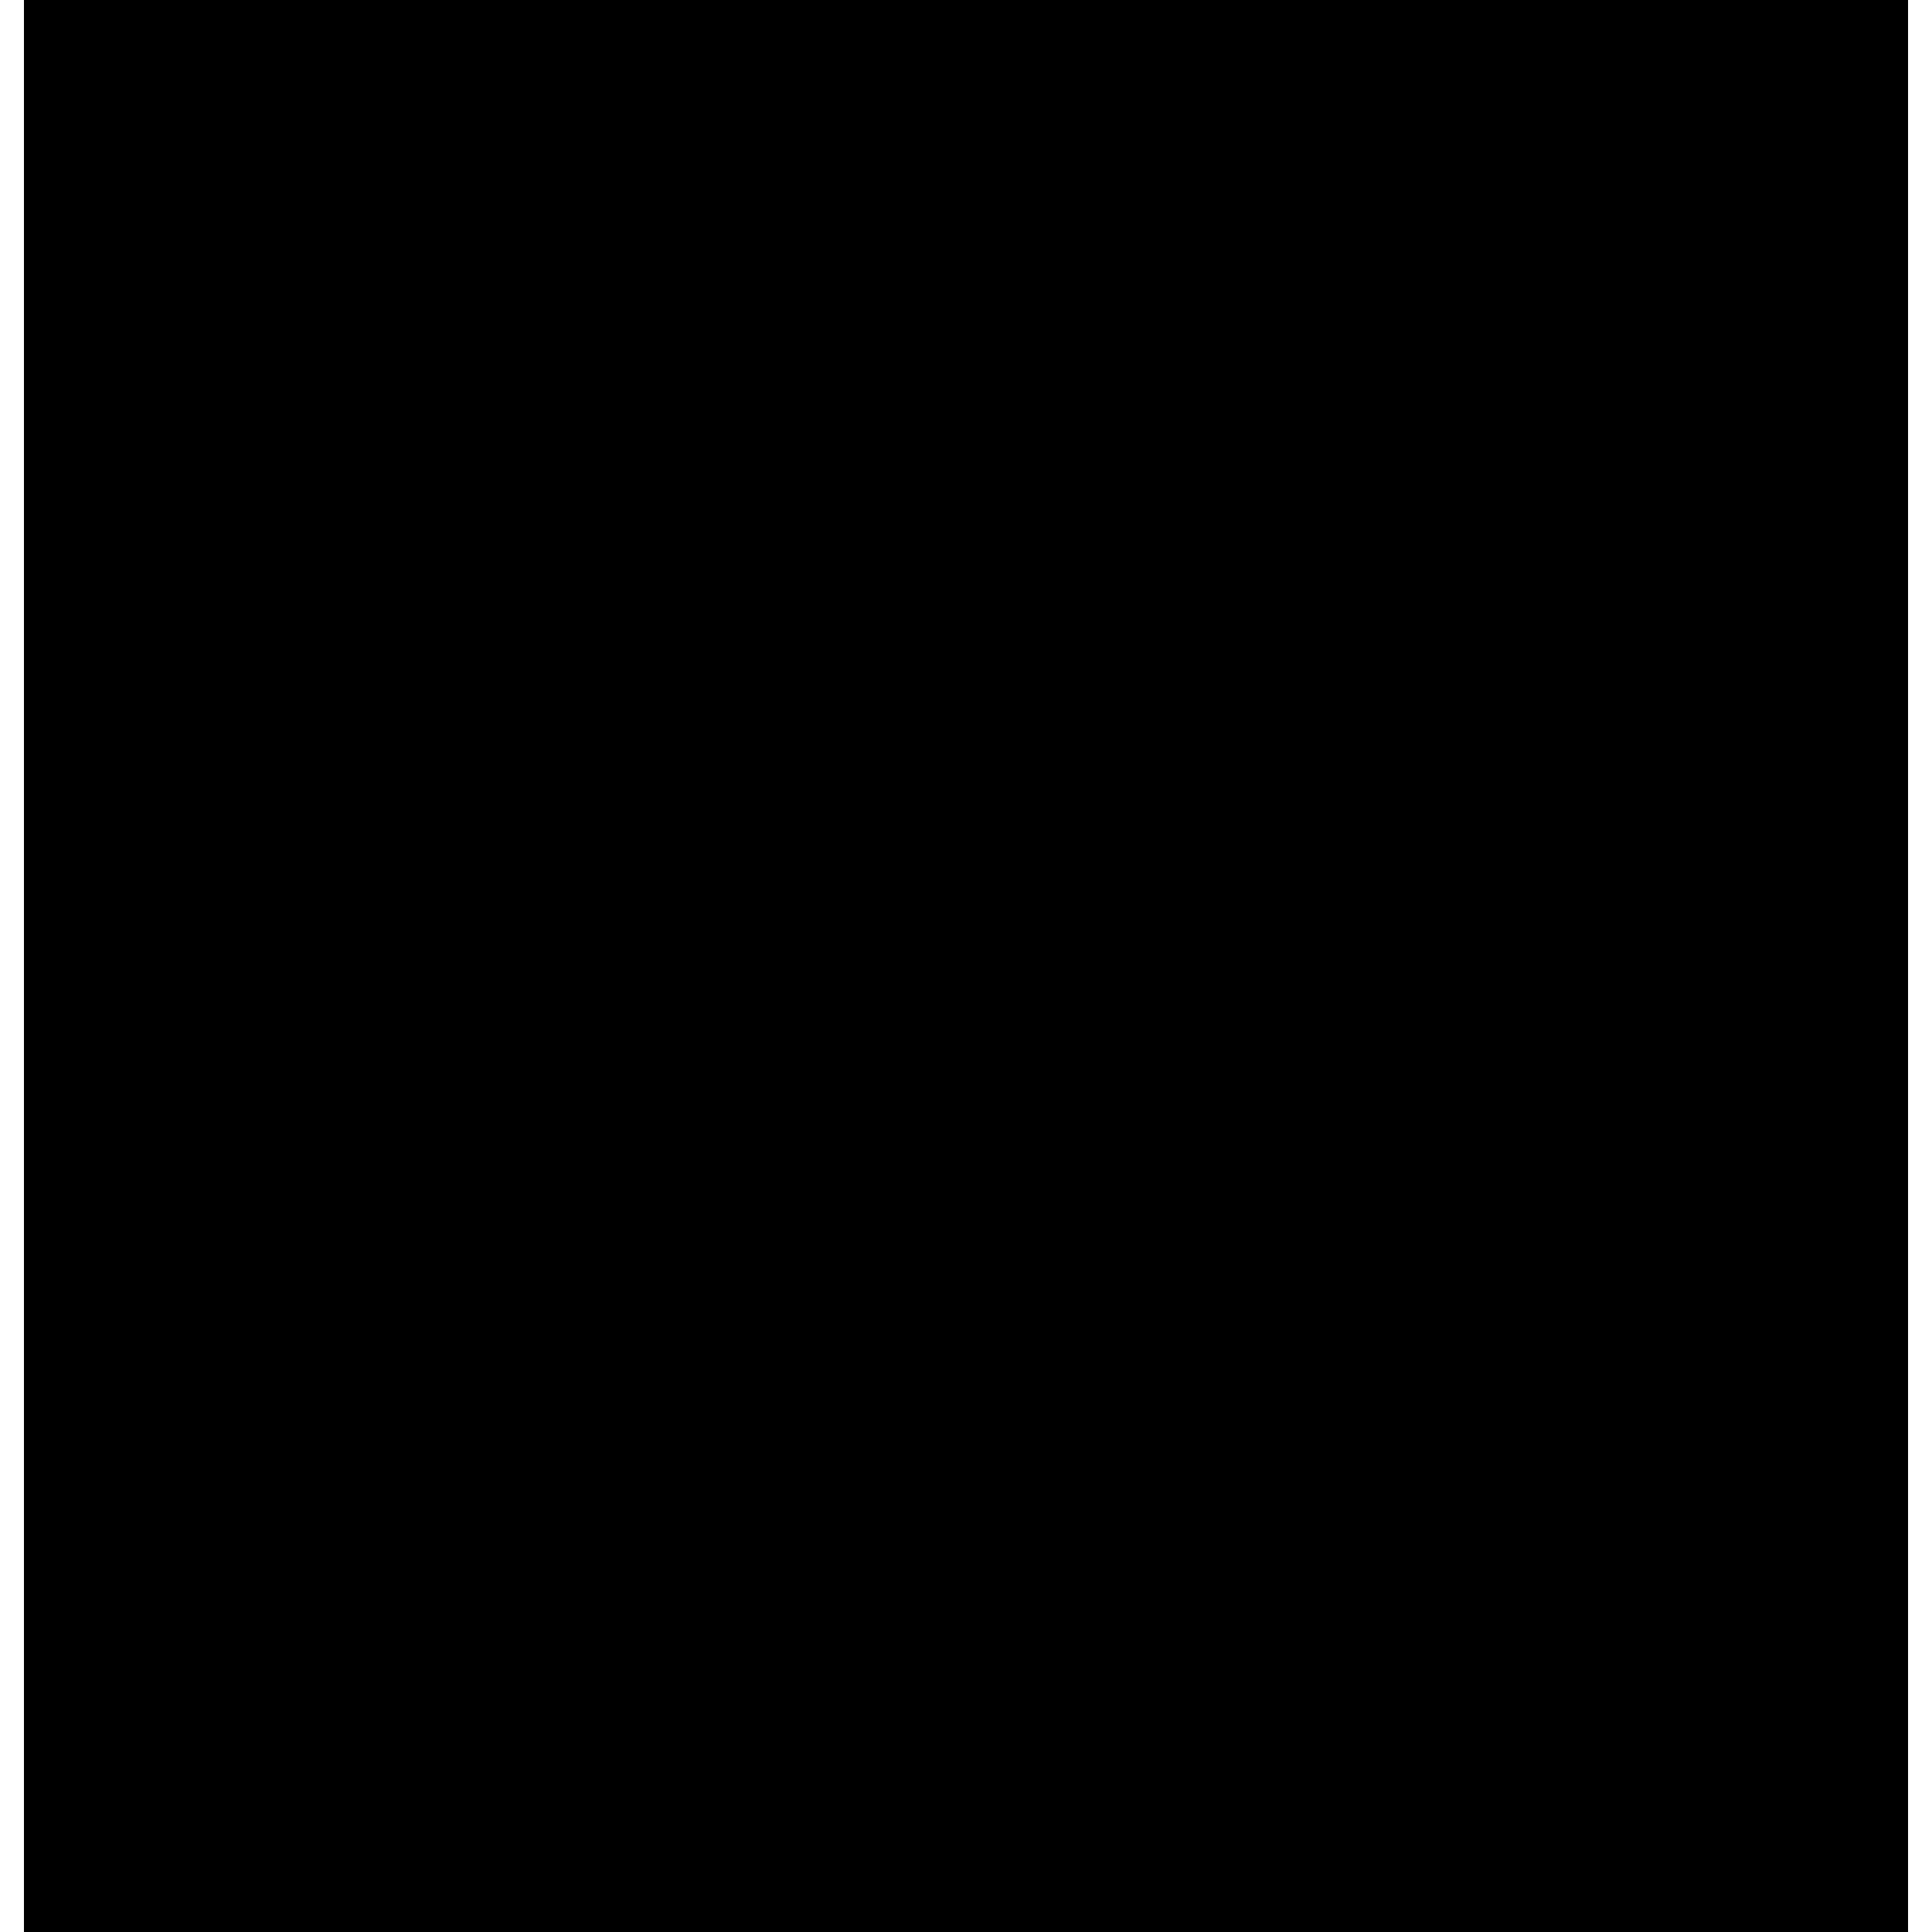
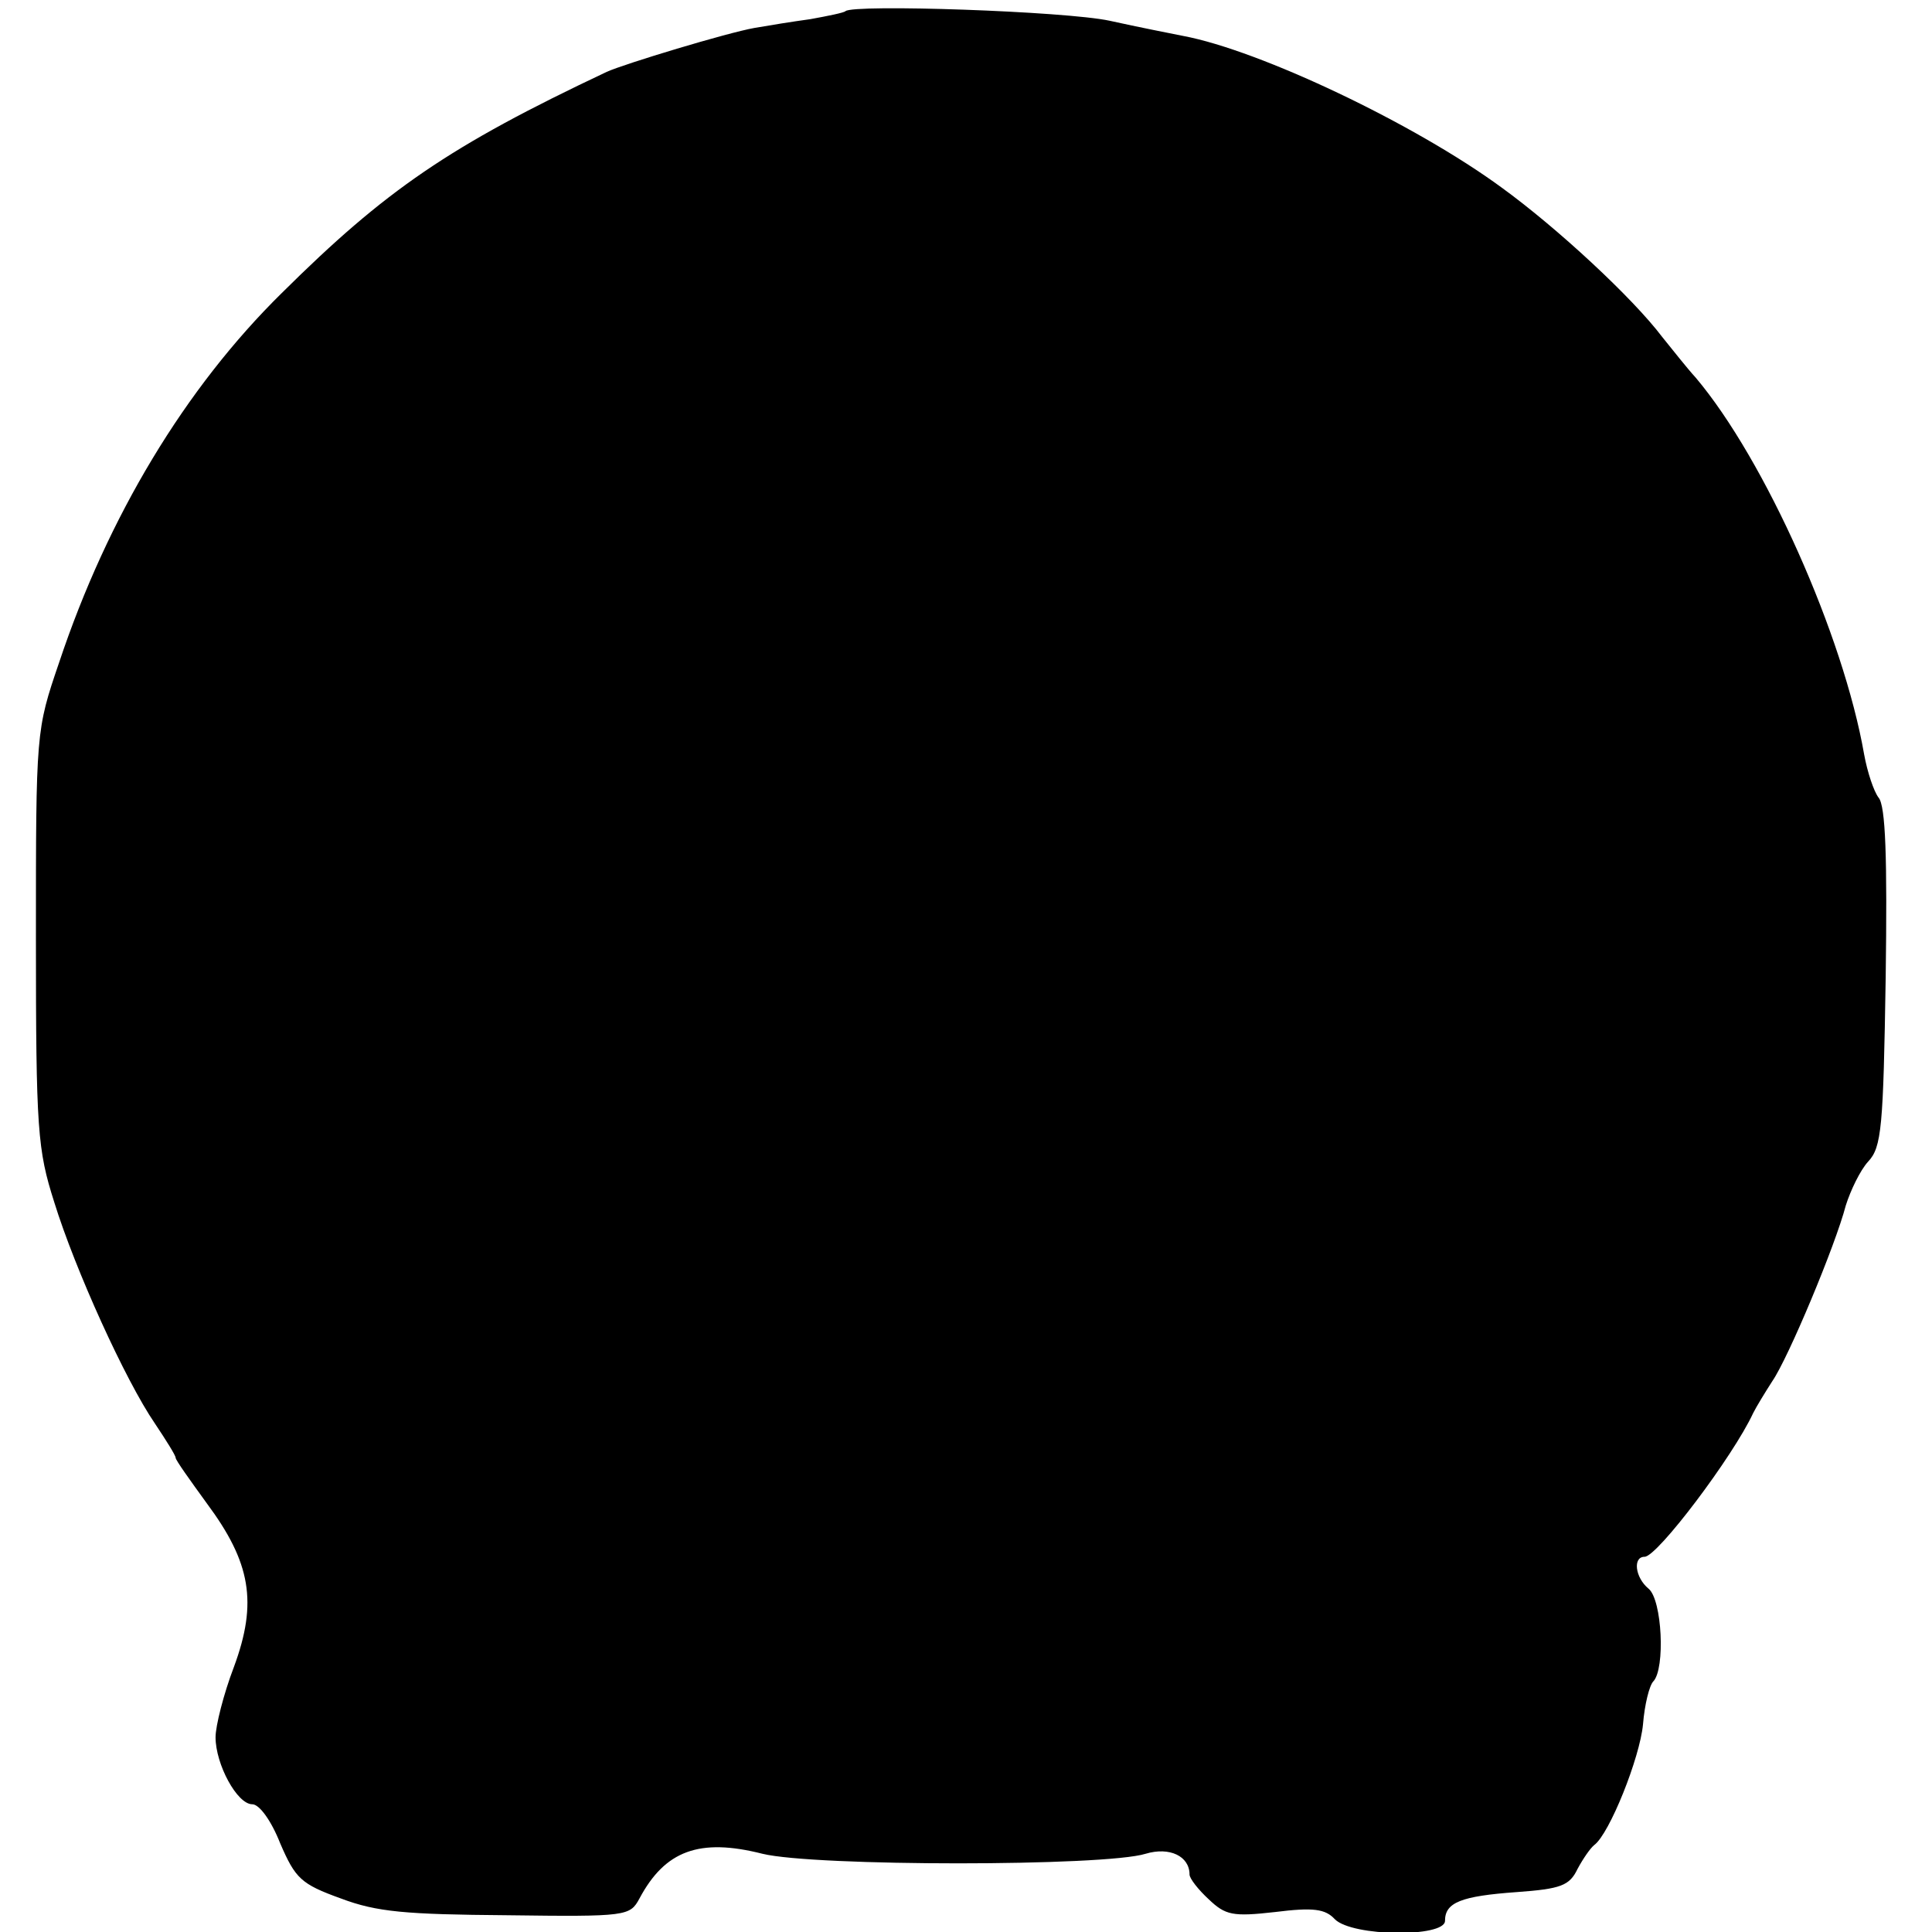
<svg xmlns="http://www.w3.org/2000/svg" version="1.0" width="242pt" height="242pt" viewBox="0 0 242 242" preserveAspectRatio="xMidYMid meet">
  <g transform="translate(0,242) scale(0.1,-0.1)" fill="#000000" stroke="none">
-     <path d="M30 1210 l0 -1210 1180 0 1180 0 0 1210 0 1210 -1180 0 -1180 0 0 -1210z" />
+     <path d="M1059 2406 c-2 -2 -22 -6 -44 -10 -22 -3 -53 -8 -70 -11 -34 -6 -163 -45 -185 -55 -197 -93 -277 -148 -407 -277 -121 -119 -218 -280 -279 -463 -29 -85 -29 -86 -29 -345 0 -241 2 -265 23 -331 26 -84 89 -223 126 -277 14 -21 26 -40 26 -43 0 -3 18 -28 39 -57 55 -74 64 -124 34 -205 -13 -34 -23 -74 -23 -88 0 -34 27 -84 46 -84 9 0 24 -21 35 -49 19 -44 26 -51 76 -69 45 -17 81 -20 208 -21 151 -2 154 -1 166 21 32 60 75 76 154 56 65 -16 429 -16 480 0 30 9 55 -3 55 -26 0 -5 11 -19 24 -31 21 -20 30 -22 83 -16 48 6 63 4 75 -9 22 -22 138 -23 138 -2 0 23 20 31 90 36 55 4 66 8 76 29 7 13 16 26 21 30 19 14 57 109 61 151 2 25 8 49 13 54 15 16 11 102 -6 116 -17 14 -20 40 -5 40 16 0 111 126 136 180 4 8 15 26 24 40 20 29 79 170 92 220 6 19 18 44 28 55 17 18 19 43 22 231 2 149 0 215 -9 225 -6 8 -14 32 -18 54 -26 149 -124 369 -211 472 -11 12 -29 35 -42 51 -37 49 -132 137 -201 187 -109 80 -303 172 -399 190 -15 3 -56 11 -92 19 -56 12 -321 21 -331 12z" />
  </g>
</svg>
